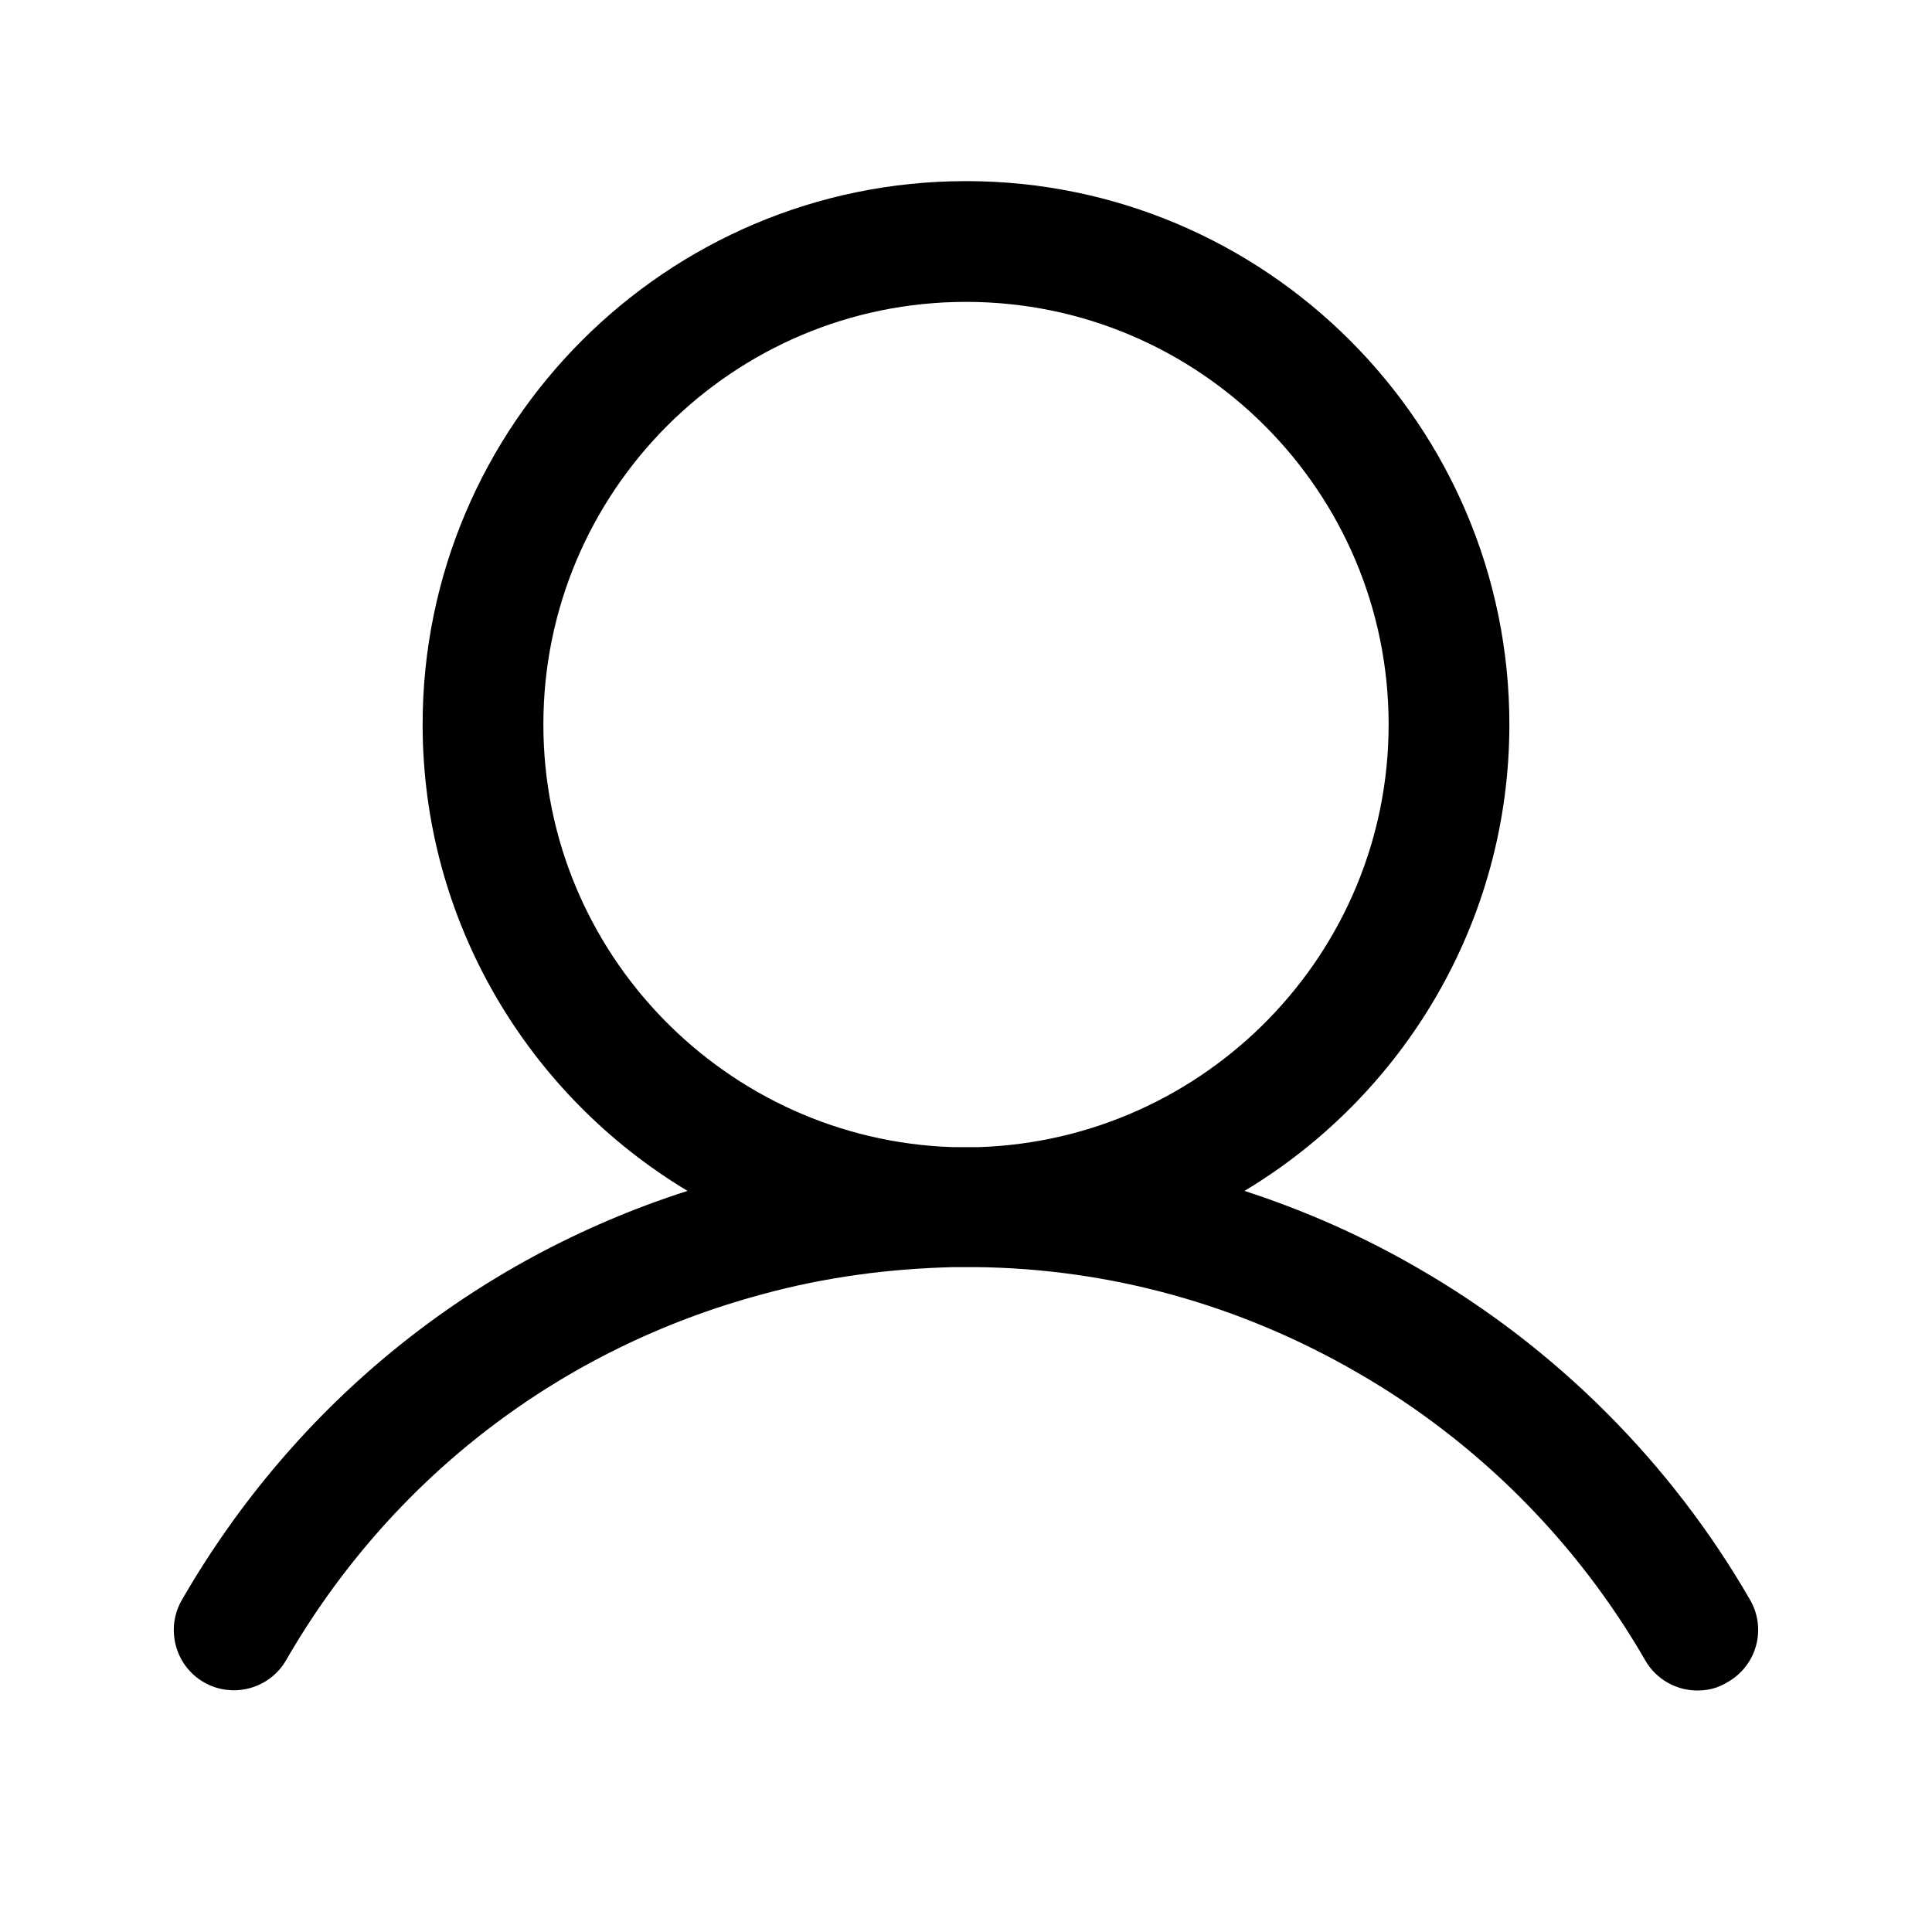
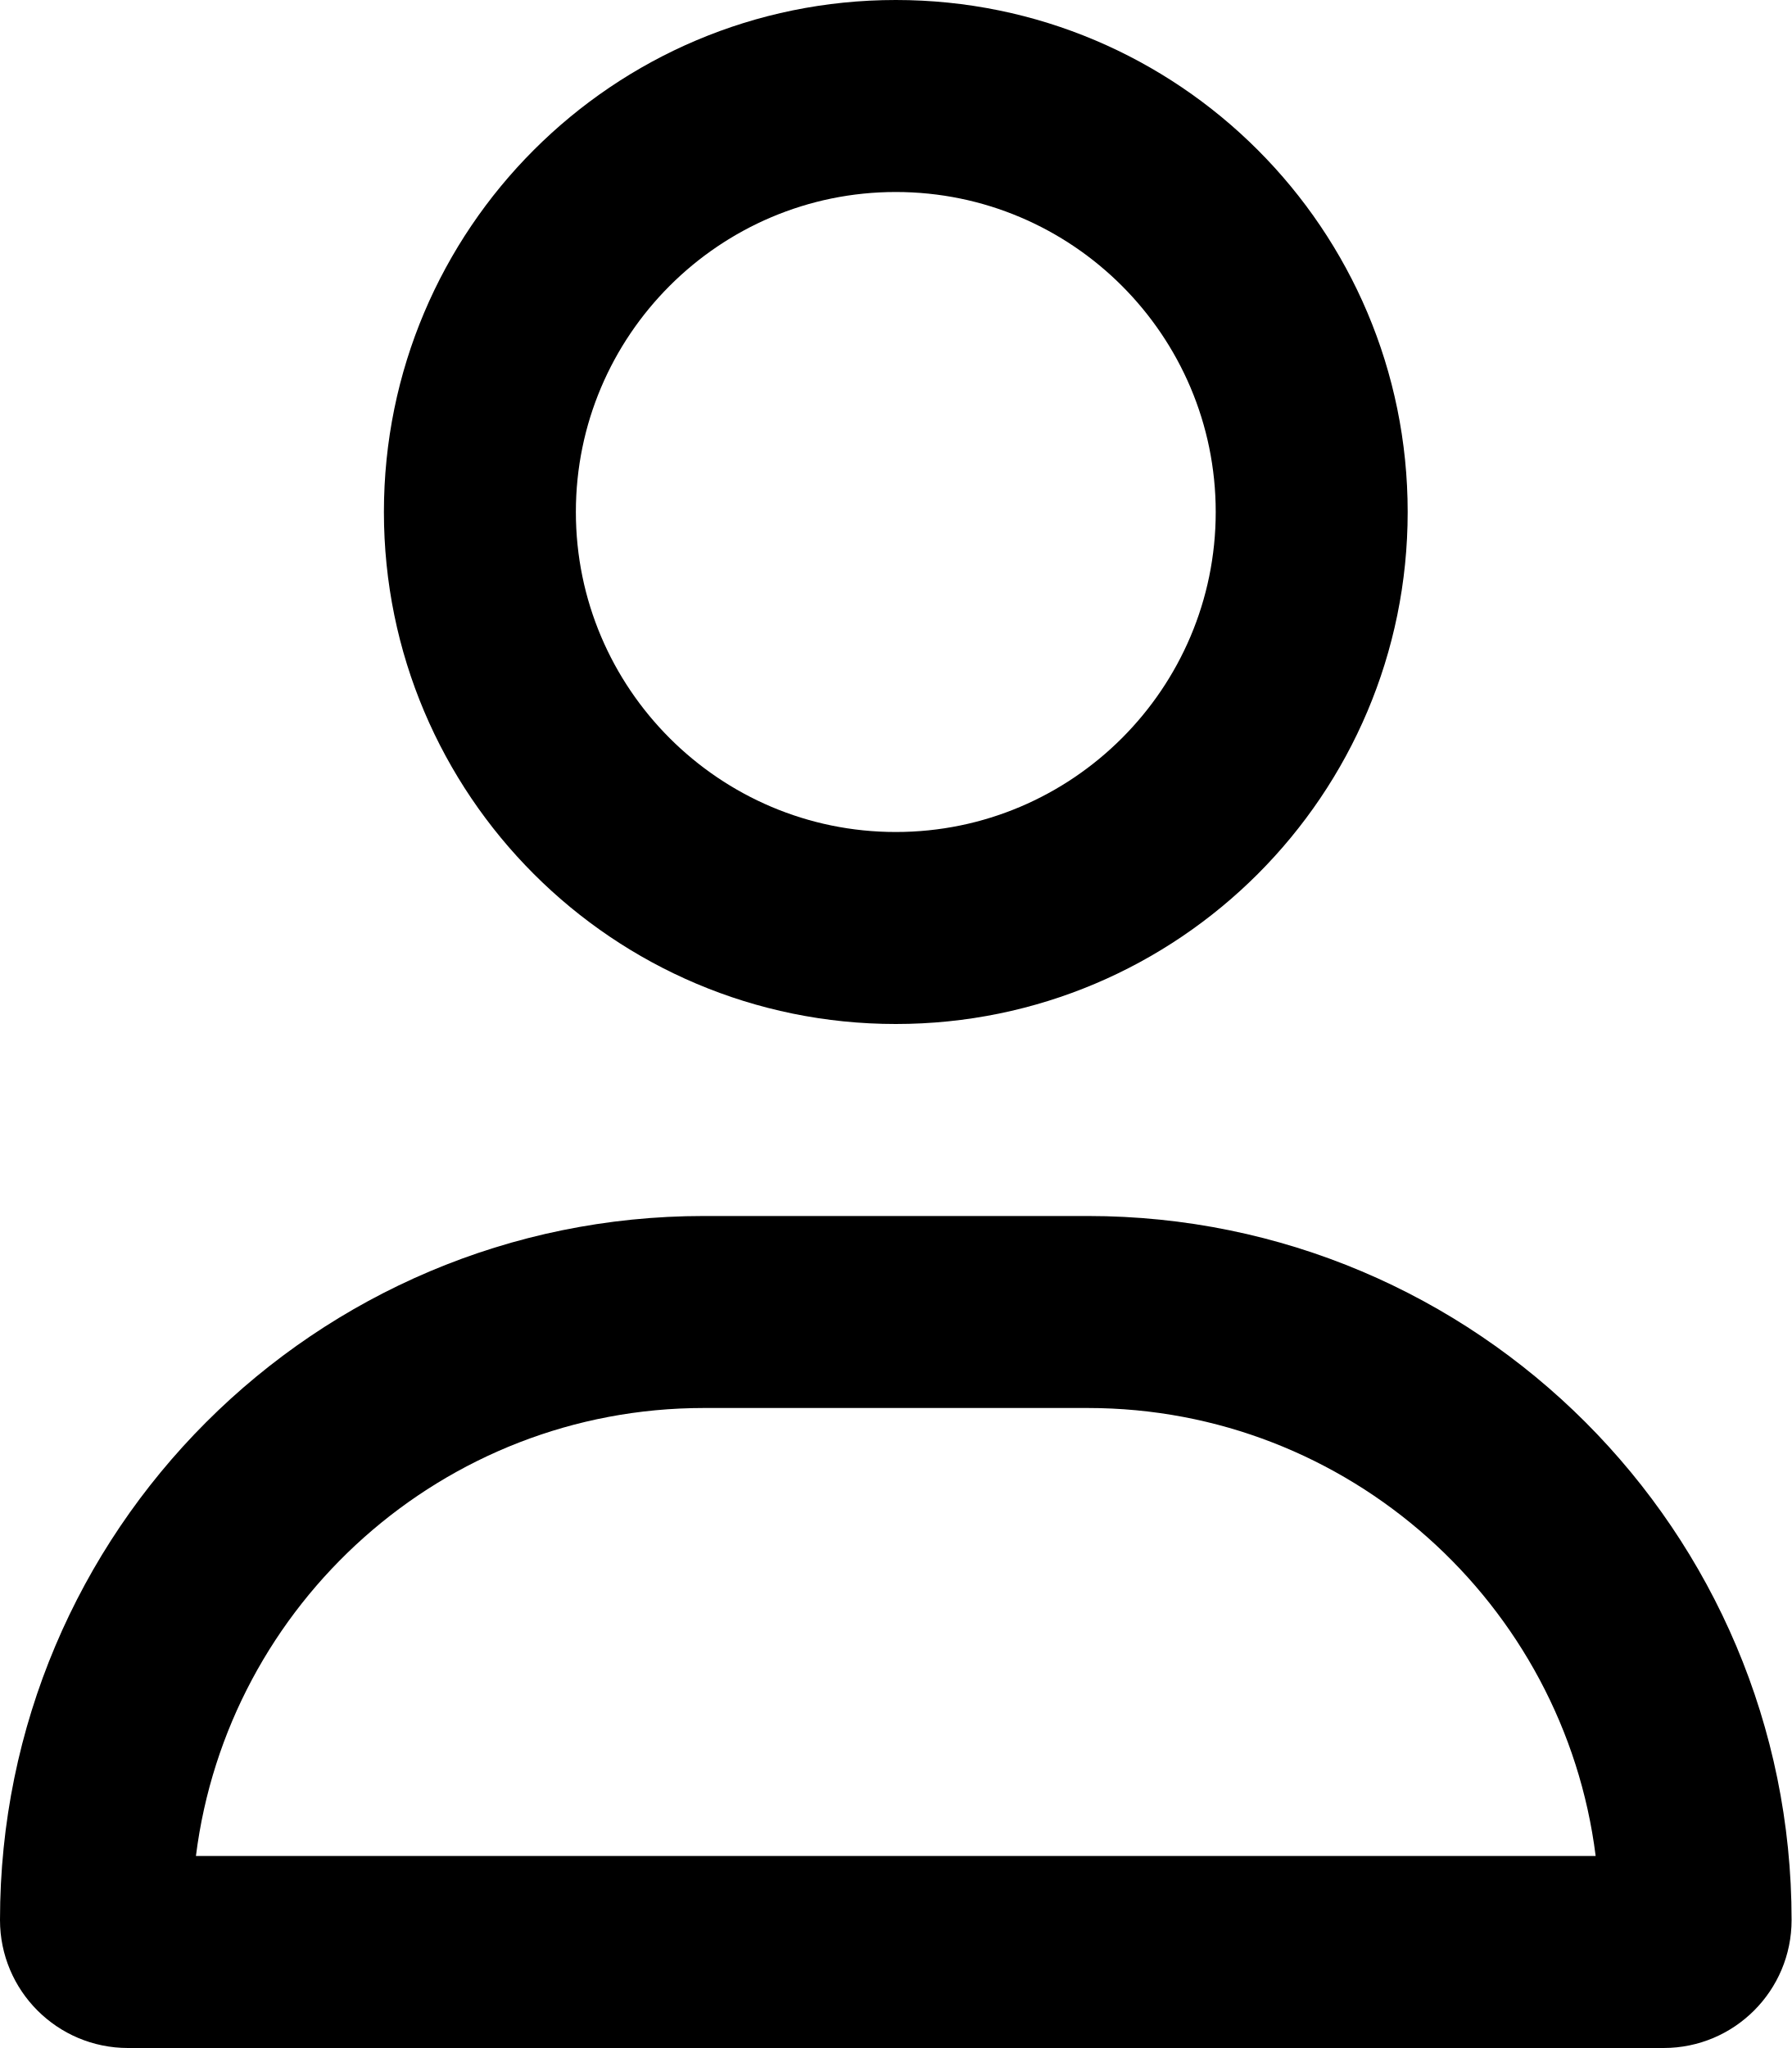
- <svg xmlns="http://www.w3.org/2000/svg" version="1.1" id="Layer_1" x="0px" y="0px" viewBox="0 0 256 256" style="enable-background:new 0 0 256 256;" xml:space="preserve">
-   <path d="M231.9,212c-10.5-18.2-25.7-33.4-43.9-43.9c-7.4-4.3-15.1-7.7-23.1-10.3c21-12.6,35.1-35.6,35.1-61.8c0-39.7-32.3-72-72-72  S56,56.3,56,96c0,26.2,14.1,49.2,35.1,61.8c-28.4,9.1-52,28.2-67,54.2c-2.2,3.8-0.9,8.7,2.9,10.9c3.8,2.2,8.7,0.9,10.9-2.9  c13.9-24.1,36.3-41.3,63.1-48.5c8.4-2.3,16.9-3.4,25.4-3.6c0.5,0,1,0,1.5,0c0.5,0,1,0,1.5,0c17.5,0.2,34.8,4.9,50.5,14  c15.8,9.1,29,22.3,38.1,38.1c1.5,2.6,4.2,4,6.9,4c1.4,0,2.7-0.3,4-1.1C232.8,220.7,234.1,215.8,231.9,212z M72,96  c0-30.9,25.1-56,56-56c30.9,0,56,25.1,56,56c0,30.3-24.2,55-54.3,56c-1.2,0-2.3,0-3.5,0C96.2,151,72,126.3,72,96z" />
+ <svg xmlns="http://www.w3.org/2000/svg" viewBox="0 0 448 512">
+   <path d="M272 304H176C78.797 304 0 382.797 0 480C0 497.672 14.326 512 32 512H416C433.674 512 448 497.672 448 480C448 382.797 369.203 304 272 304ZM48.994 464C56.895 400.945 110.84 352 176 352H272C337.16 352 391.105 400.945 399.006 464H48.994ZM224 256C294.693 256 352 198.691 352 128C352 57.307 294.693 0 224 0S96 57.307 96 128C96 198.691 153.307 256 224 256ZM224 48C268.111 48 304 83.887 304 128C304 172.111 268.111 208 224 208S144 172.111 144 128C144 83.887 179.889 48 224 48Z" />
</svg>
